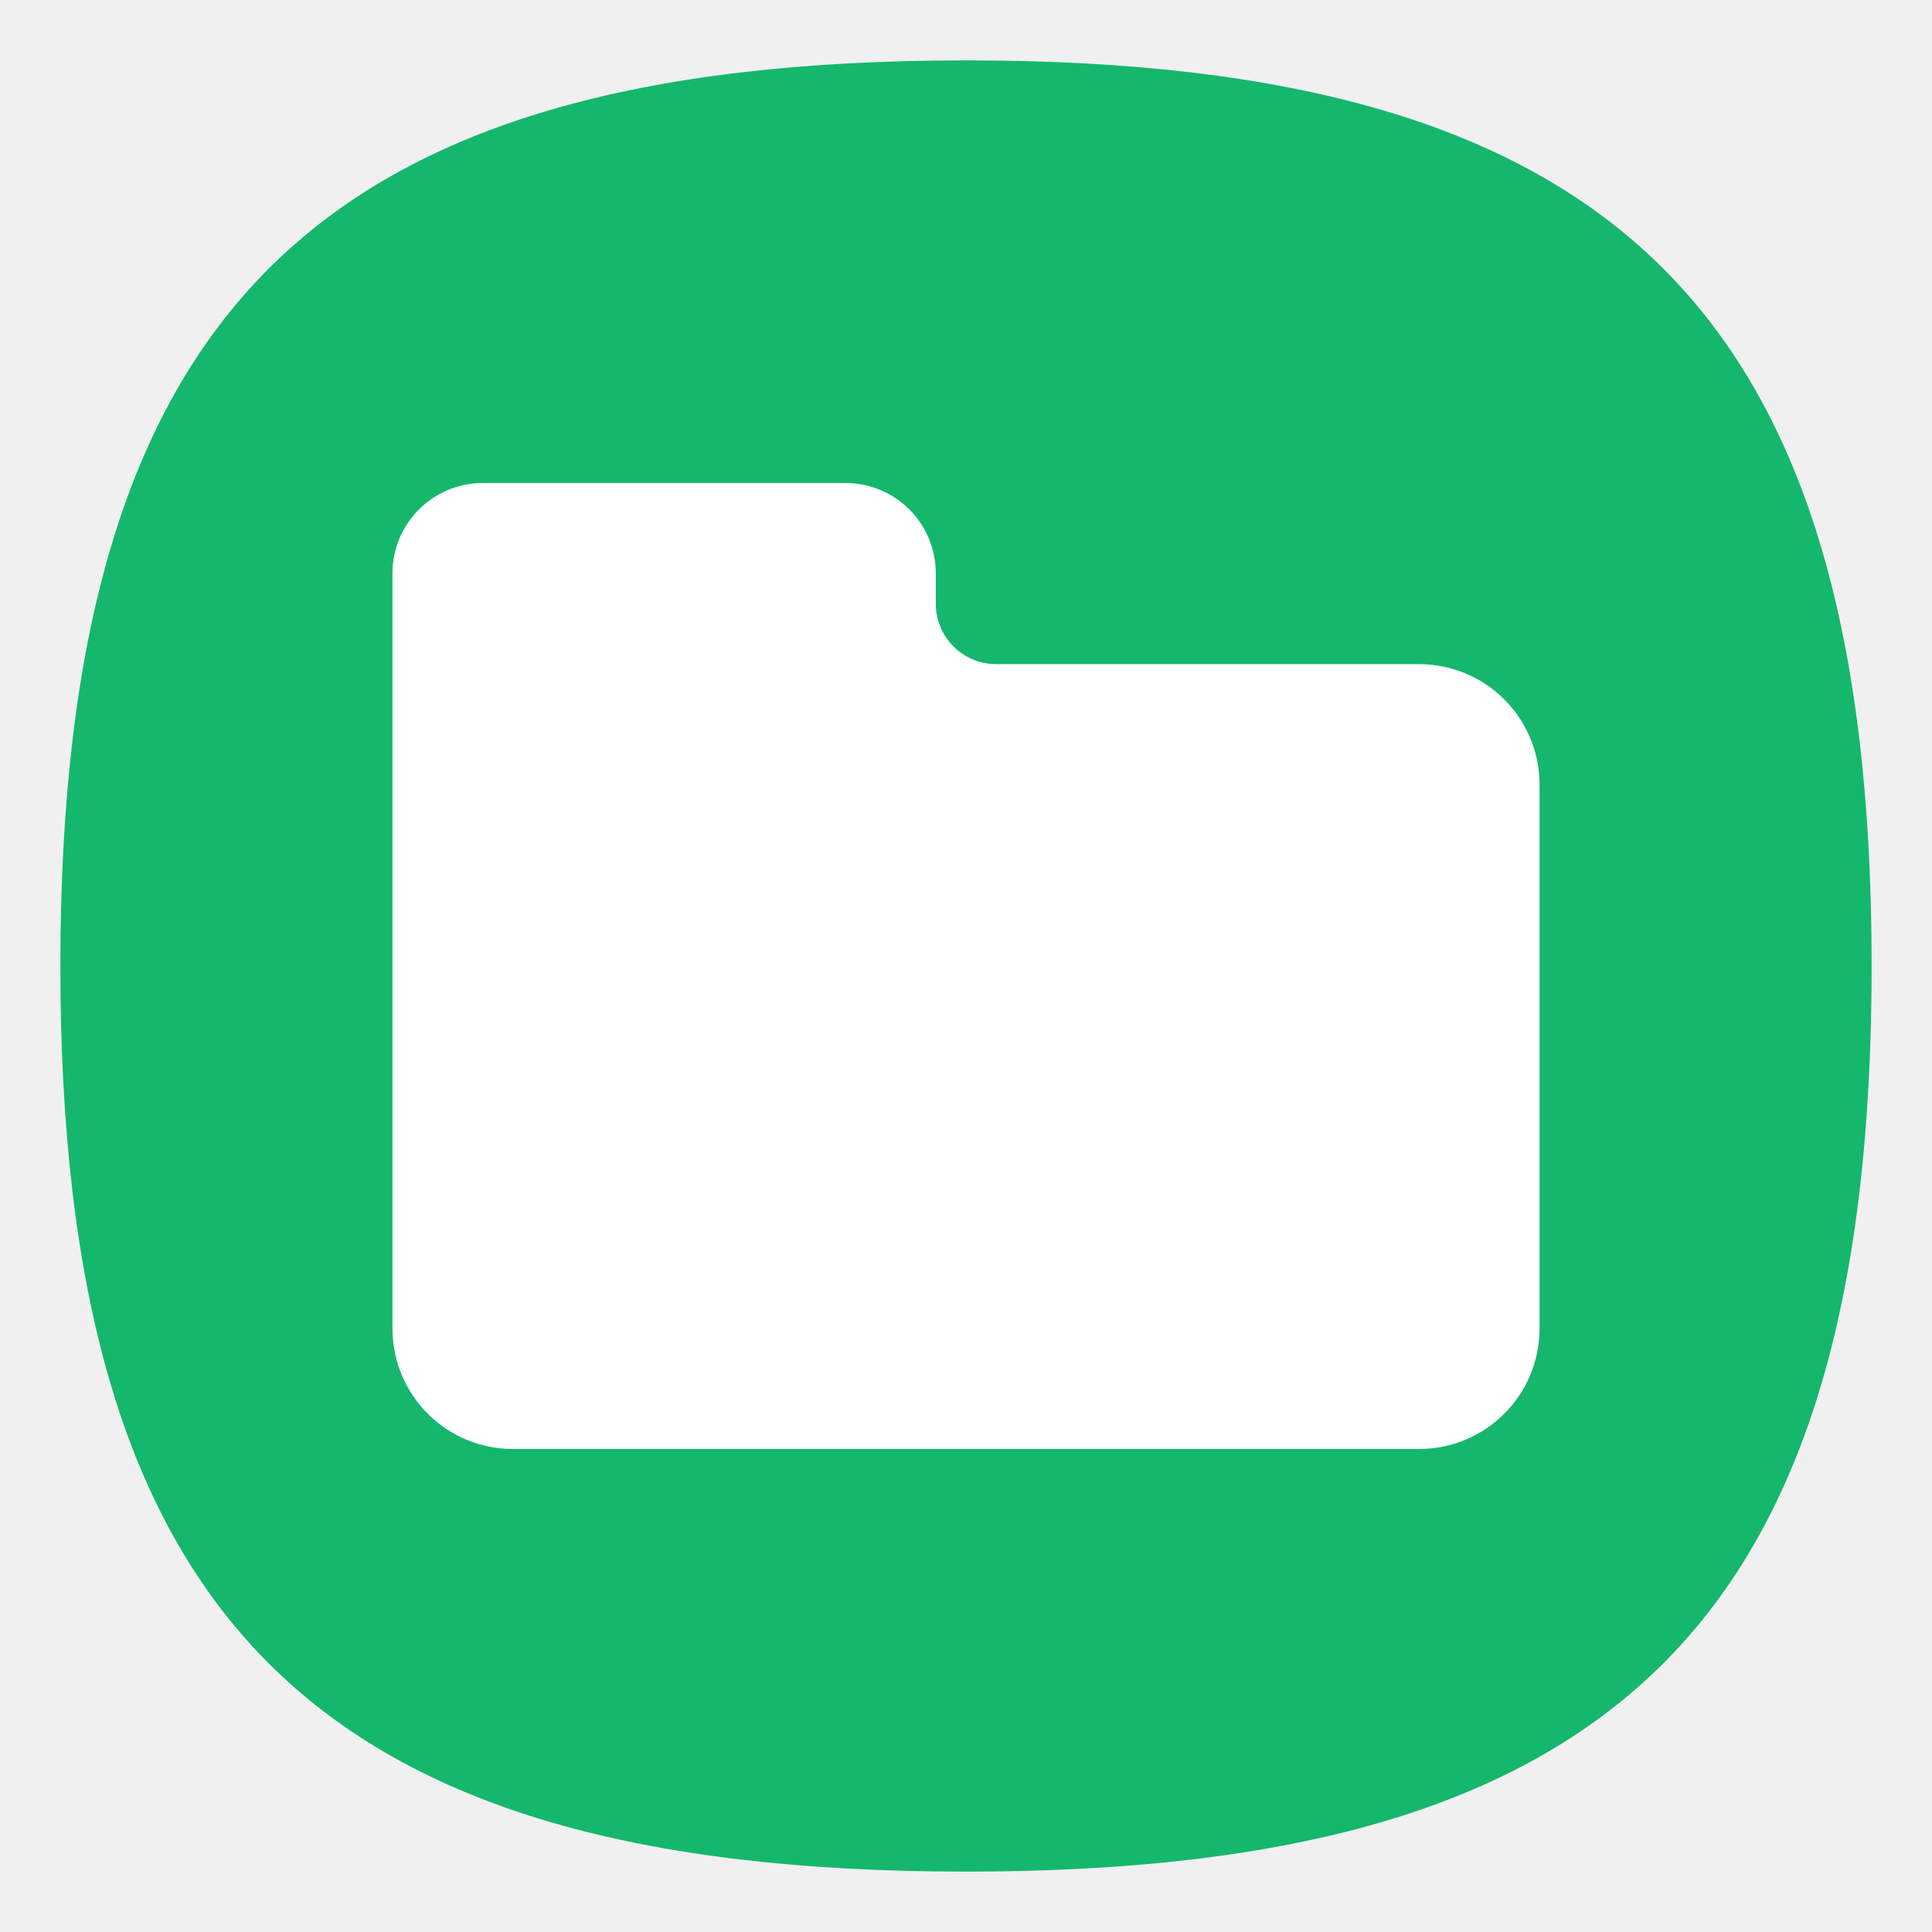
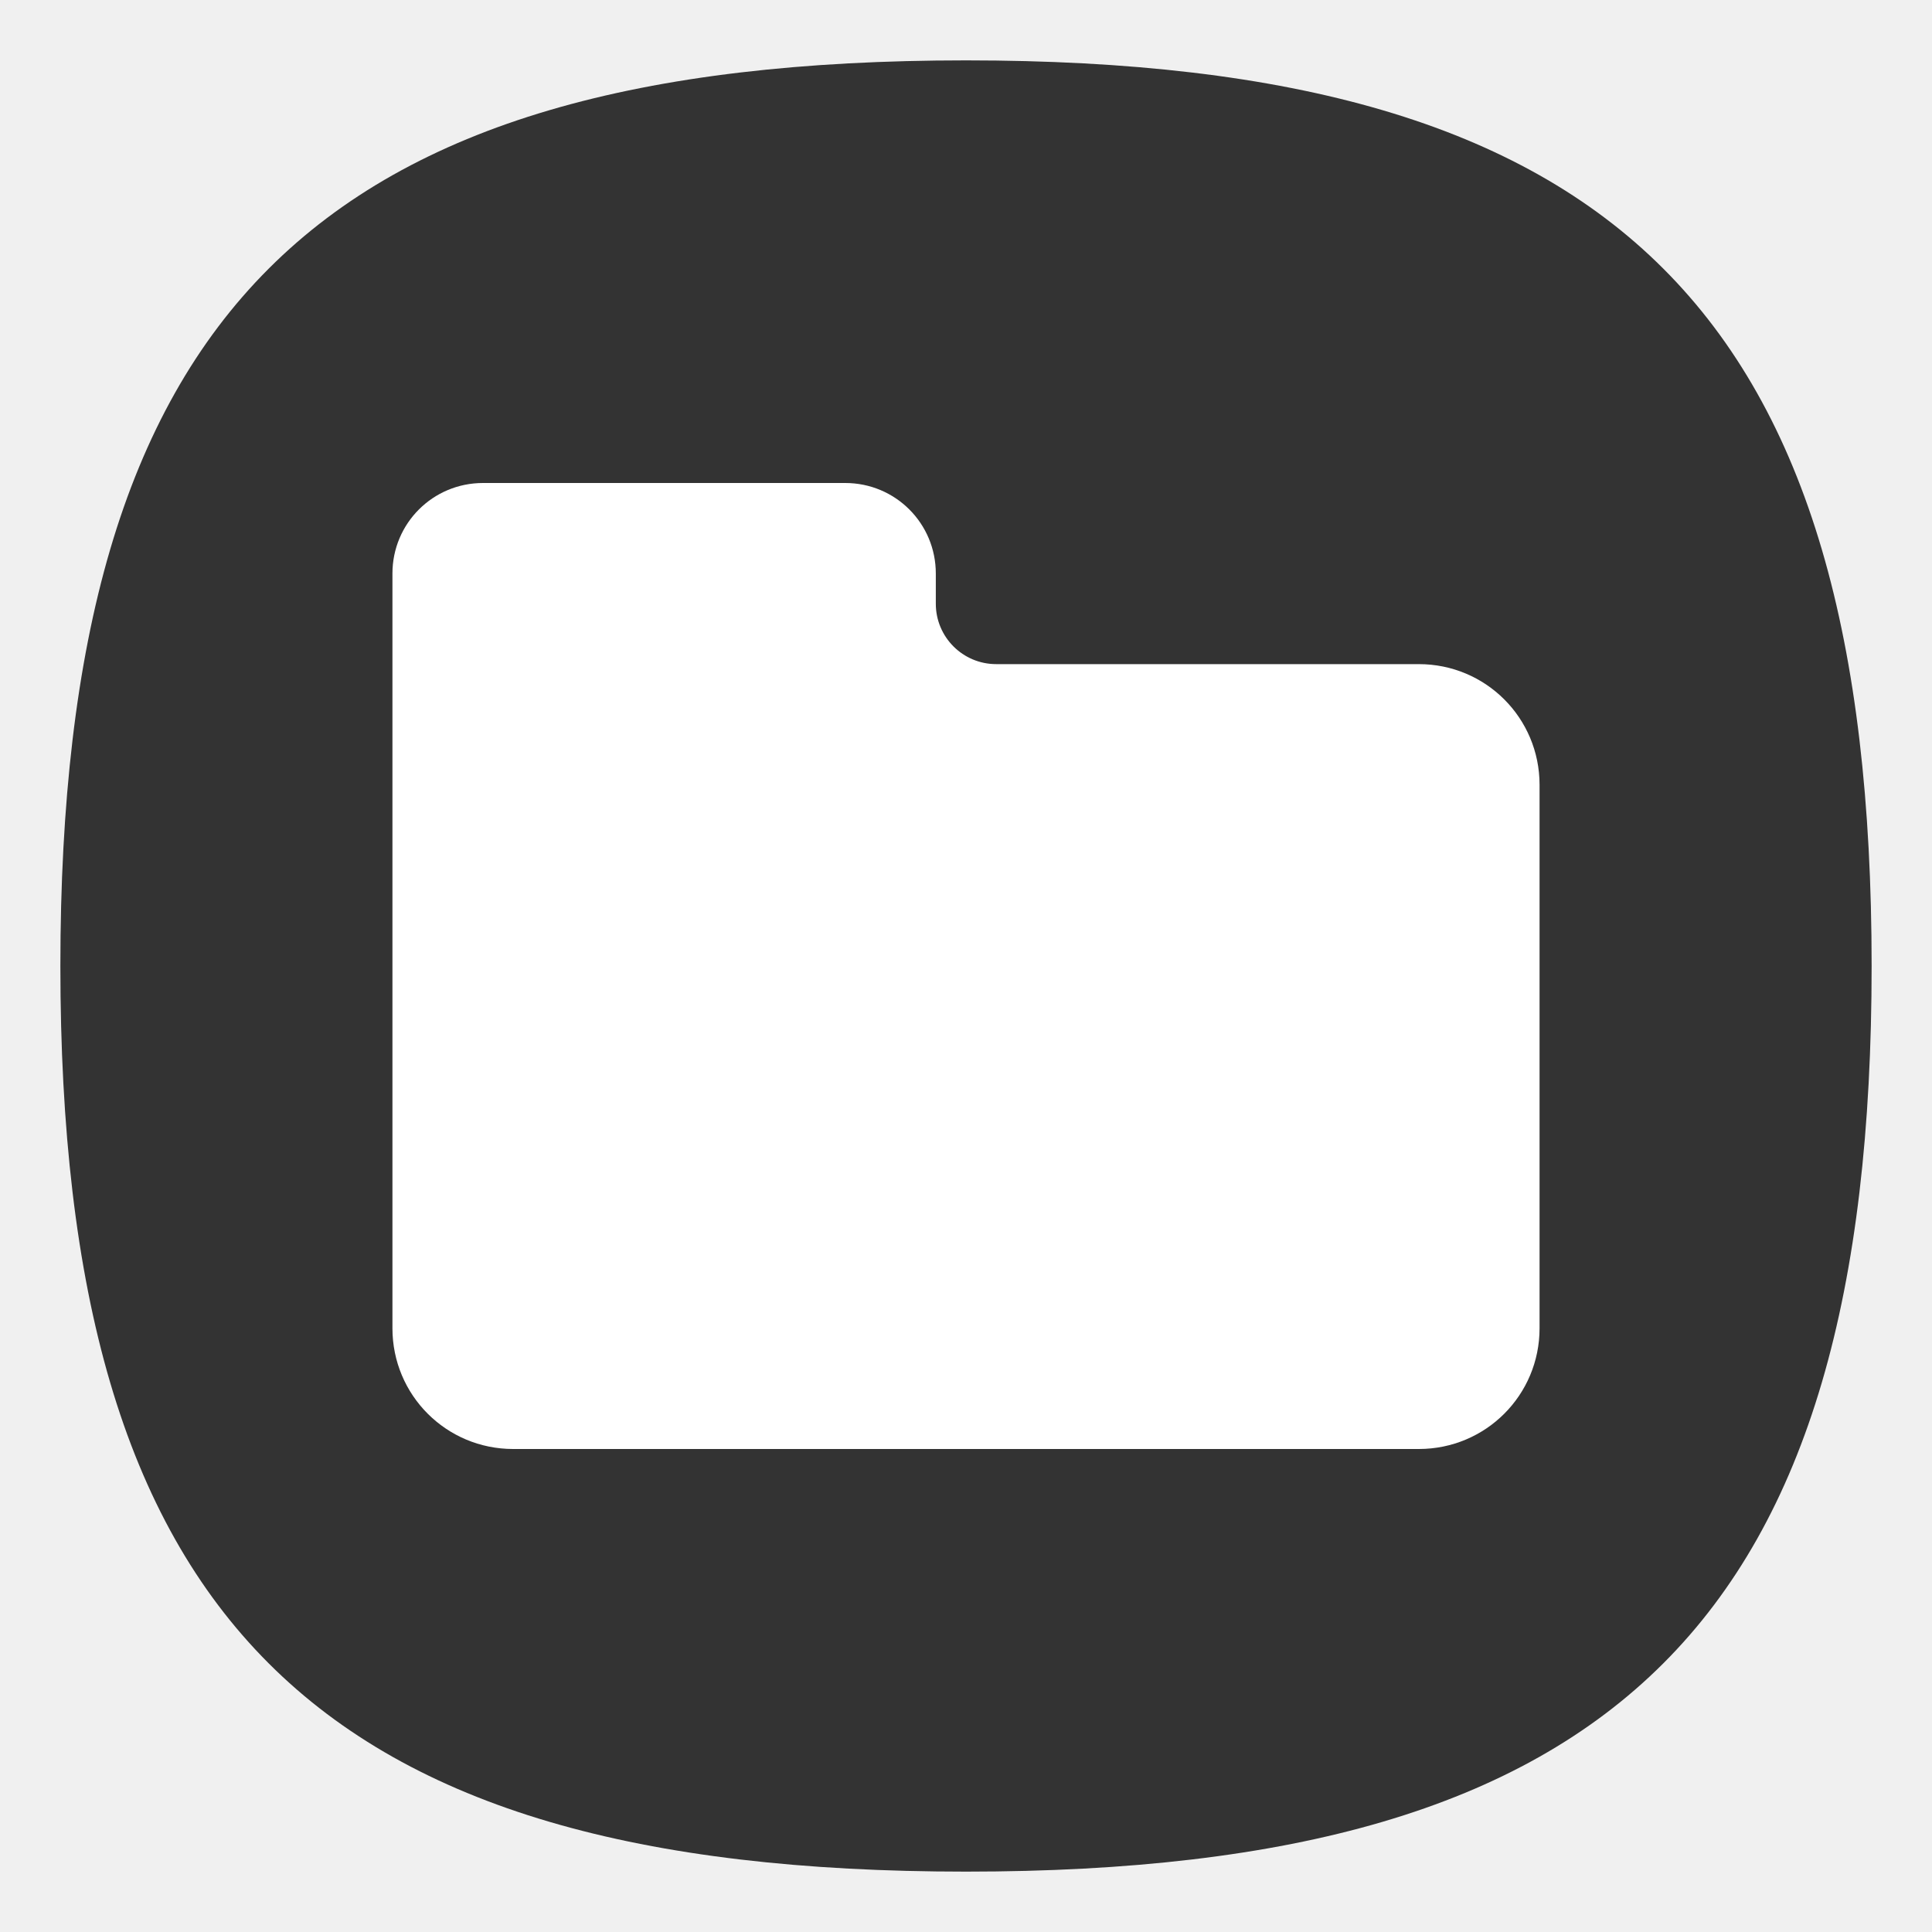
<svg xmlns="http://www.w3.org/2000/svg" viewbox="0 0 200 200" version="1.1" id="svg4" width="64" height="64">
  <defs id="defs8" />
-   <path d="M 2,32 C 2,10.4 10.4,2 32,2 53.6,2 62,10.4 62,32 62,53.6 53.6,62 32,62 10.4,62 2,53.6 2,32" id="path2" style="stroke-width:0.3;fill:#15b76d;fill-opacity:1" />
+   <path d="M 2,32 C 2,10.4 10.4,2 32,2 53.6,2 62,10.4 62,32 62,53.6 53.6,62 32,62 10.4,62 2,53.6 2,32" id="path2" style="stroke-width:0.3;fill:#333333;fill-opacity:1" />
  <path id="rect1033" style="fill:#ffffff;stroke-width:2;stroke-linecap:round;stroke-linejoin:round" d="M 16 16 C 14.338 16 13 17.338 13 19 L 13 44 C 13 46.216 14.784 48 17 48 L 47 48 C 49.216 48 51 46.216 51 44 L 51 26 C 51 23.784 49.216 22 47 22 L 33 22 A 2 2 0 0 1 31 20 L 31 19 C 31 17.338 29.662 16 28 16 L 16 16 z " />
</svg>
